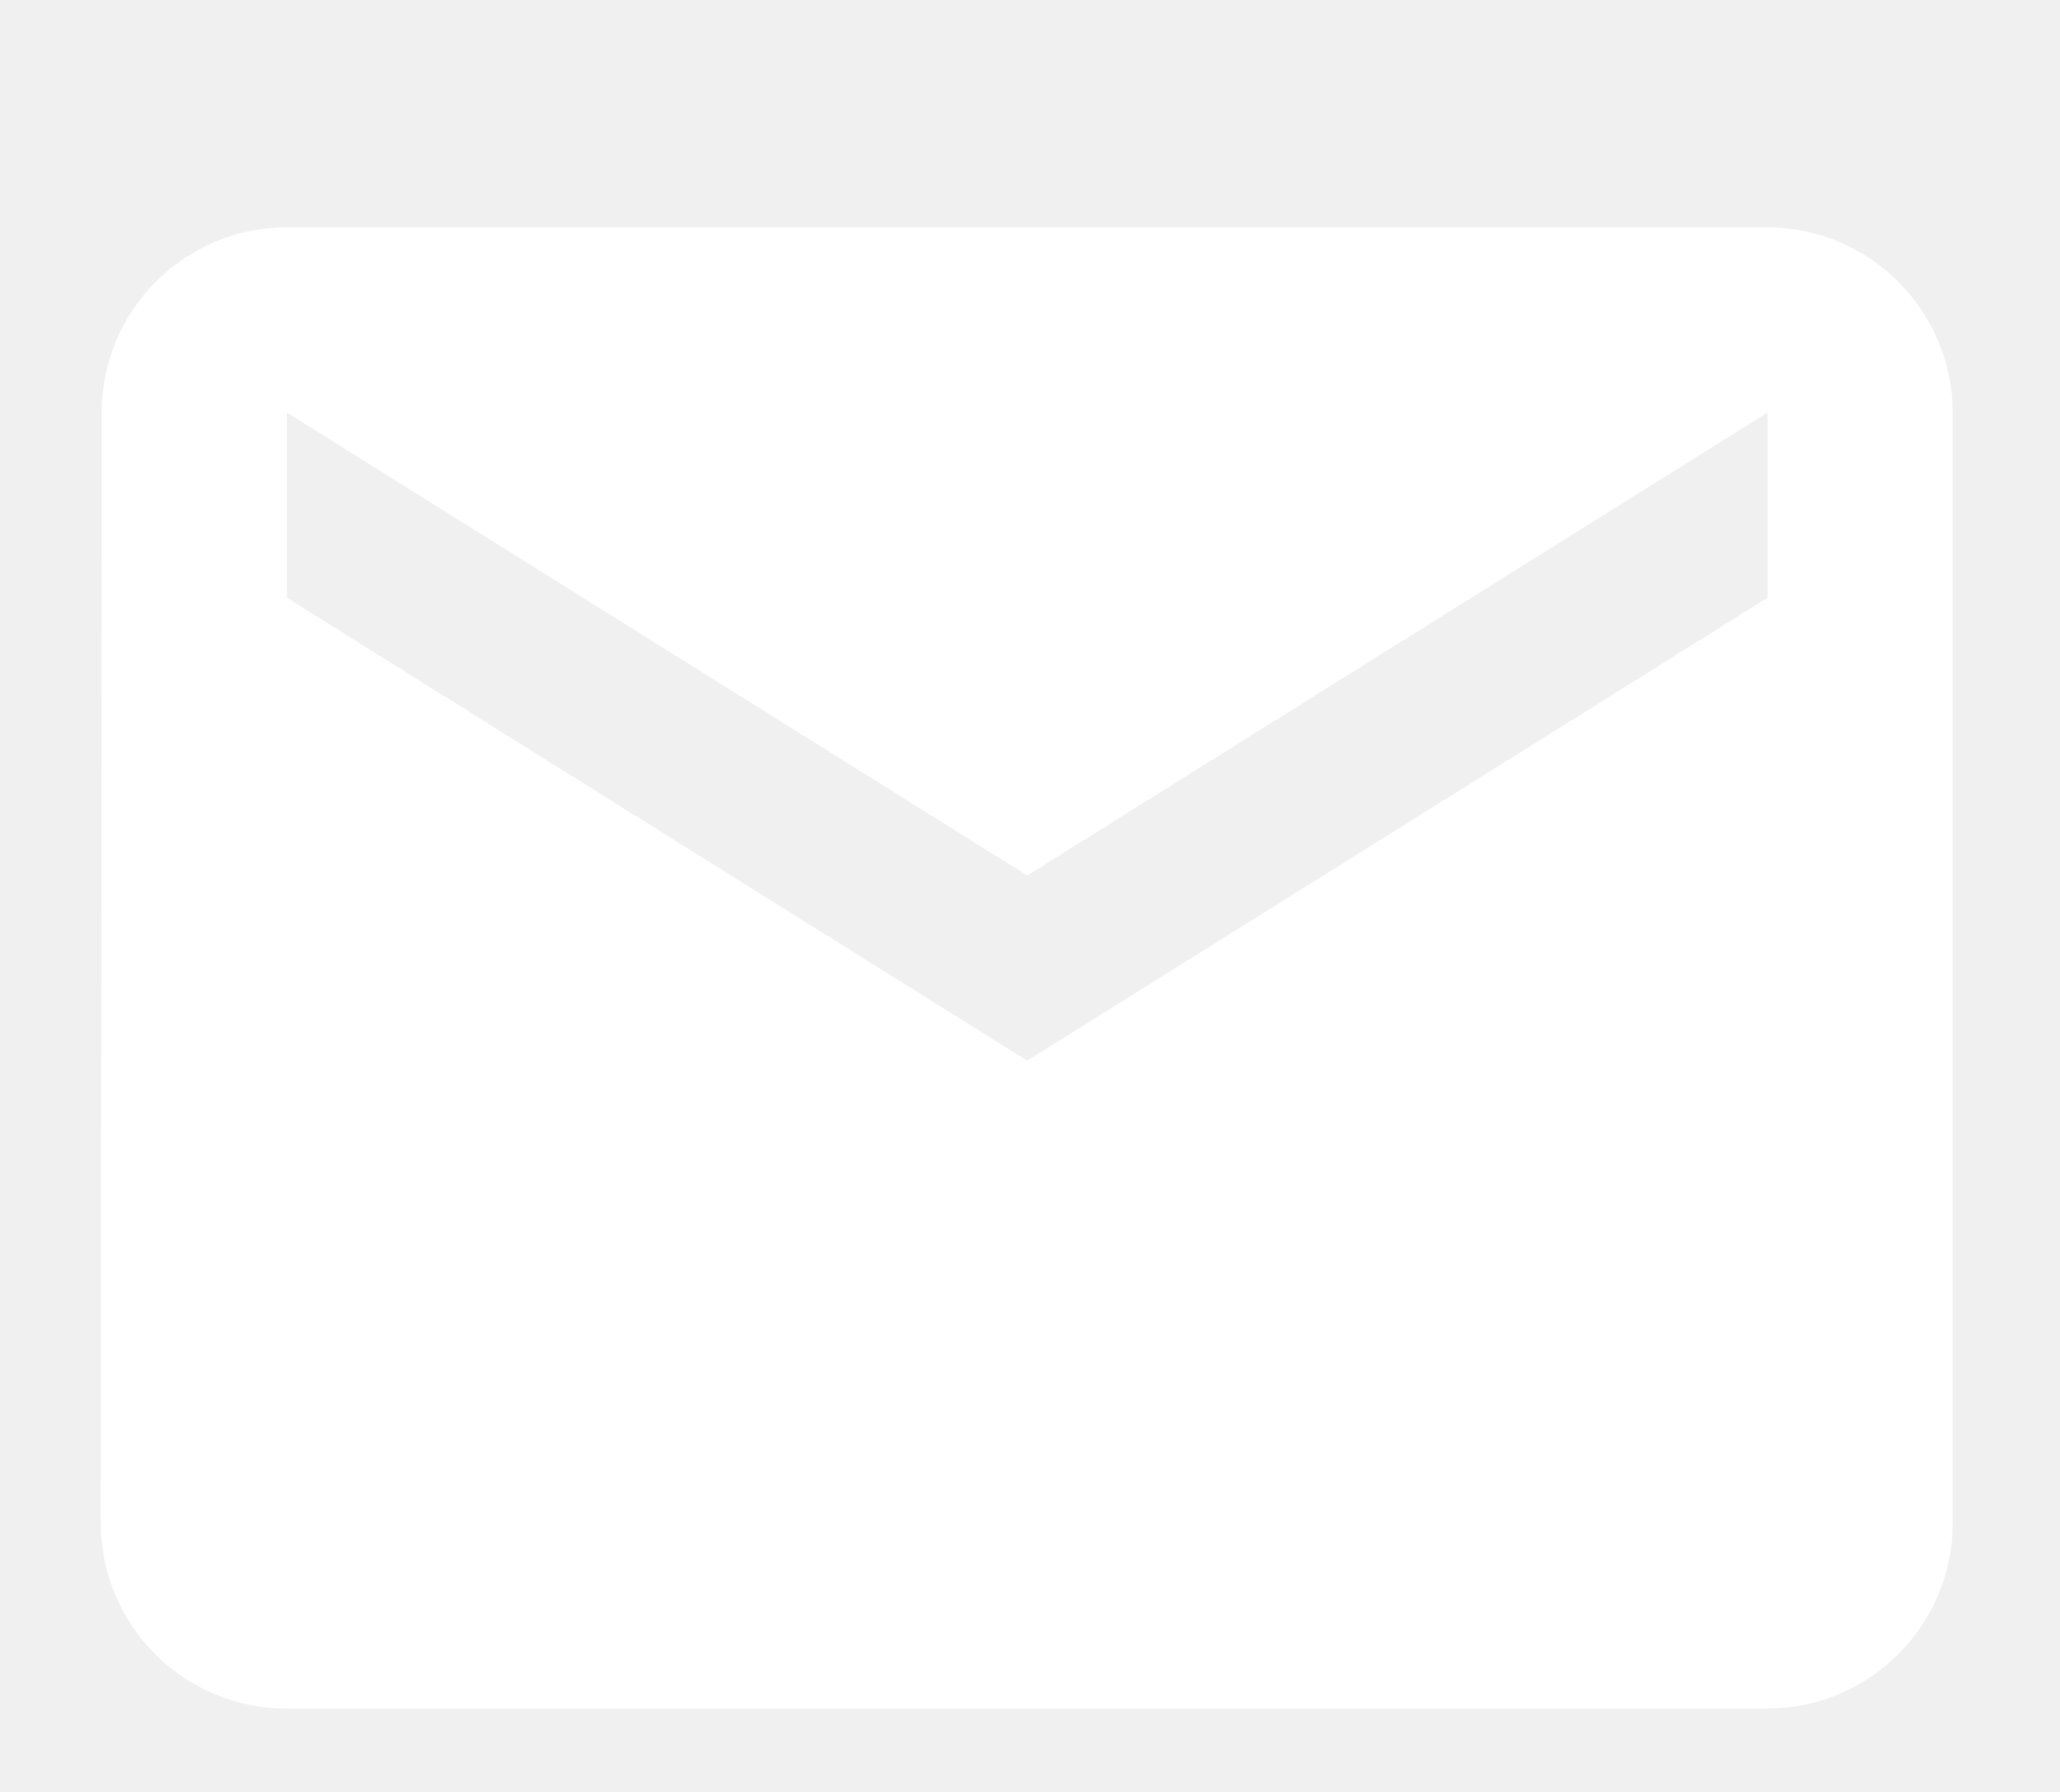
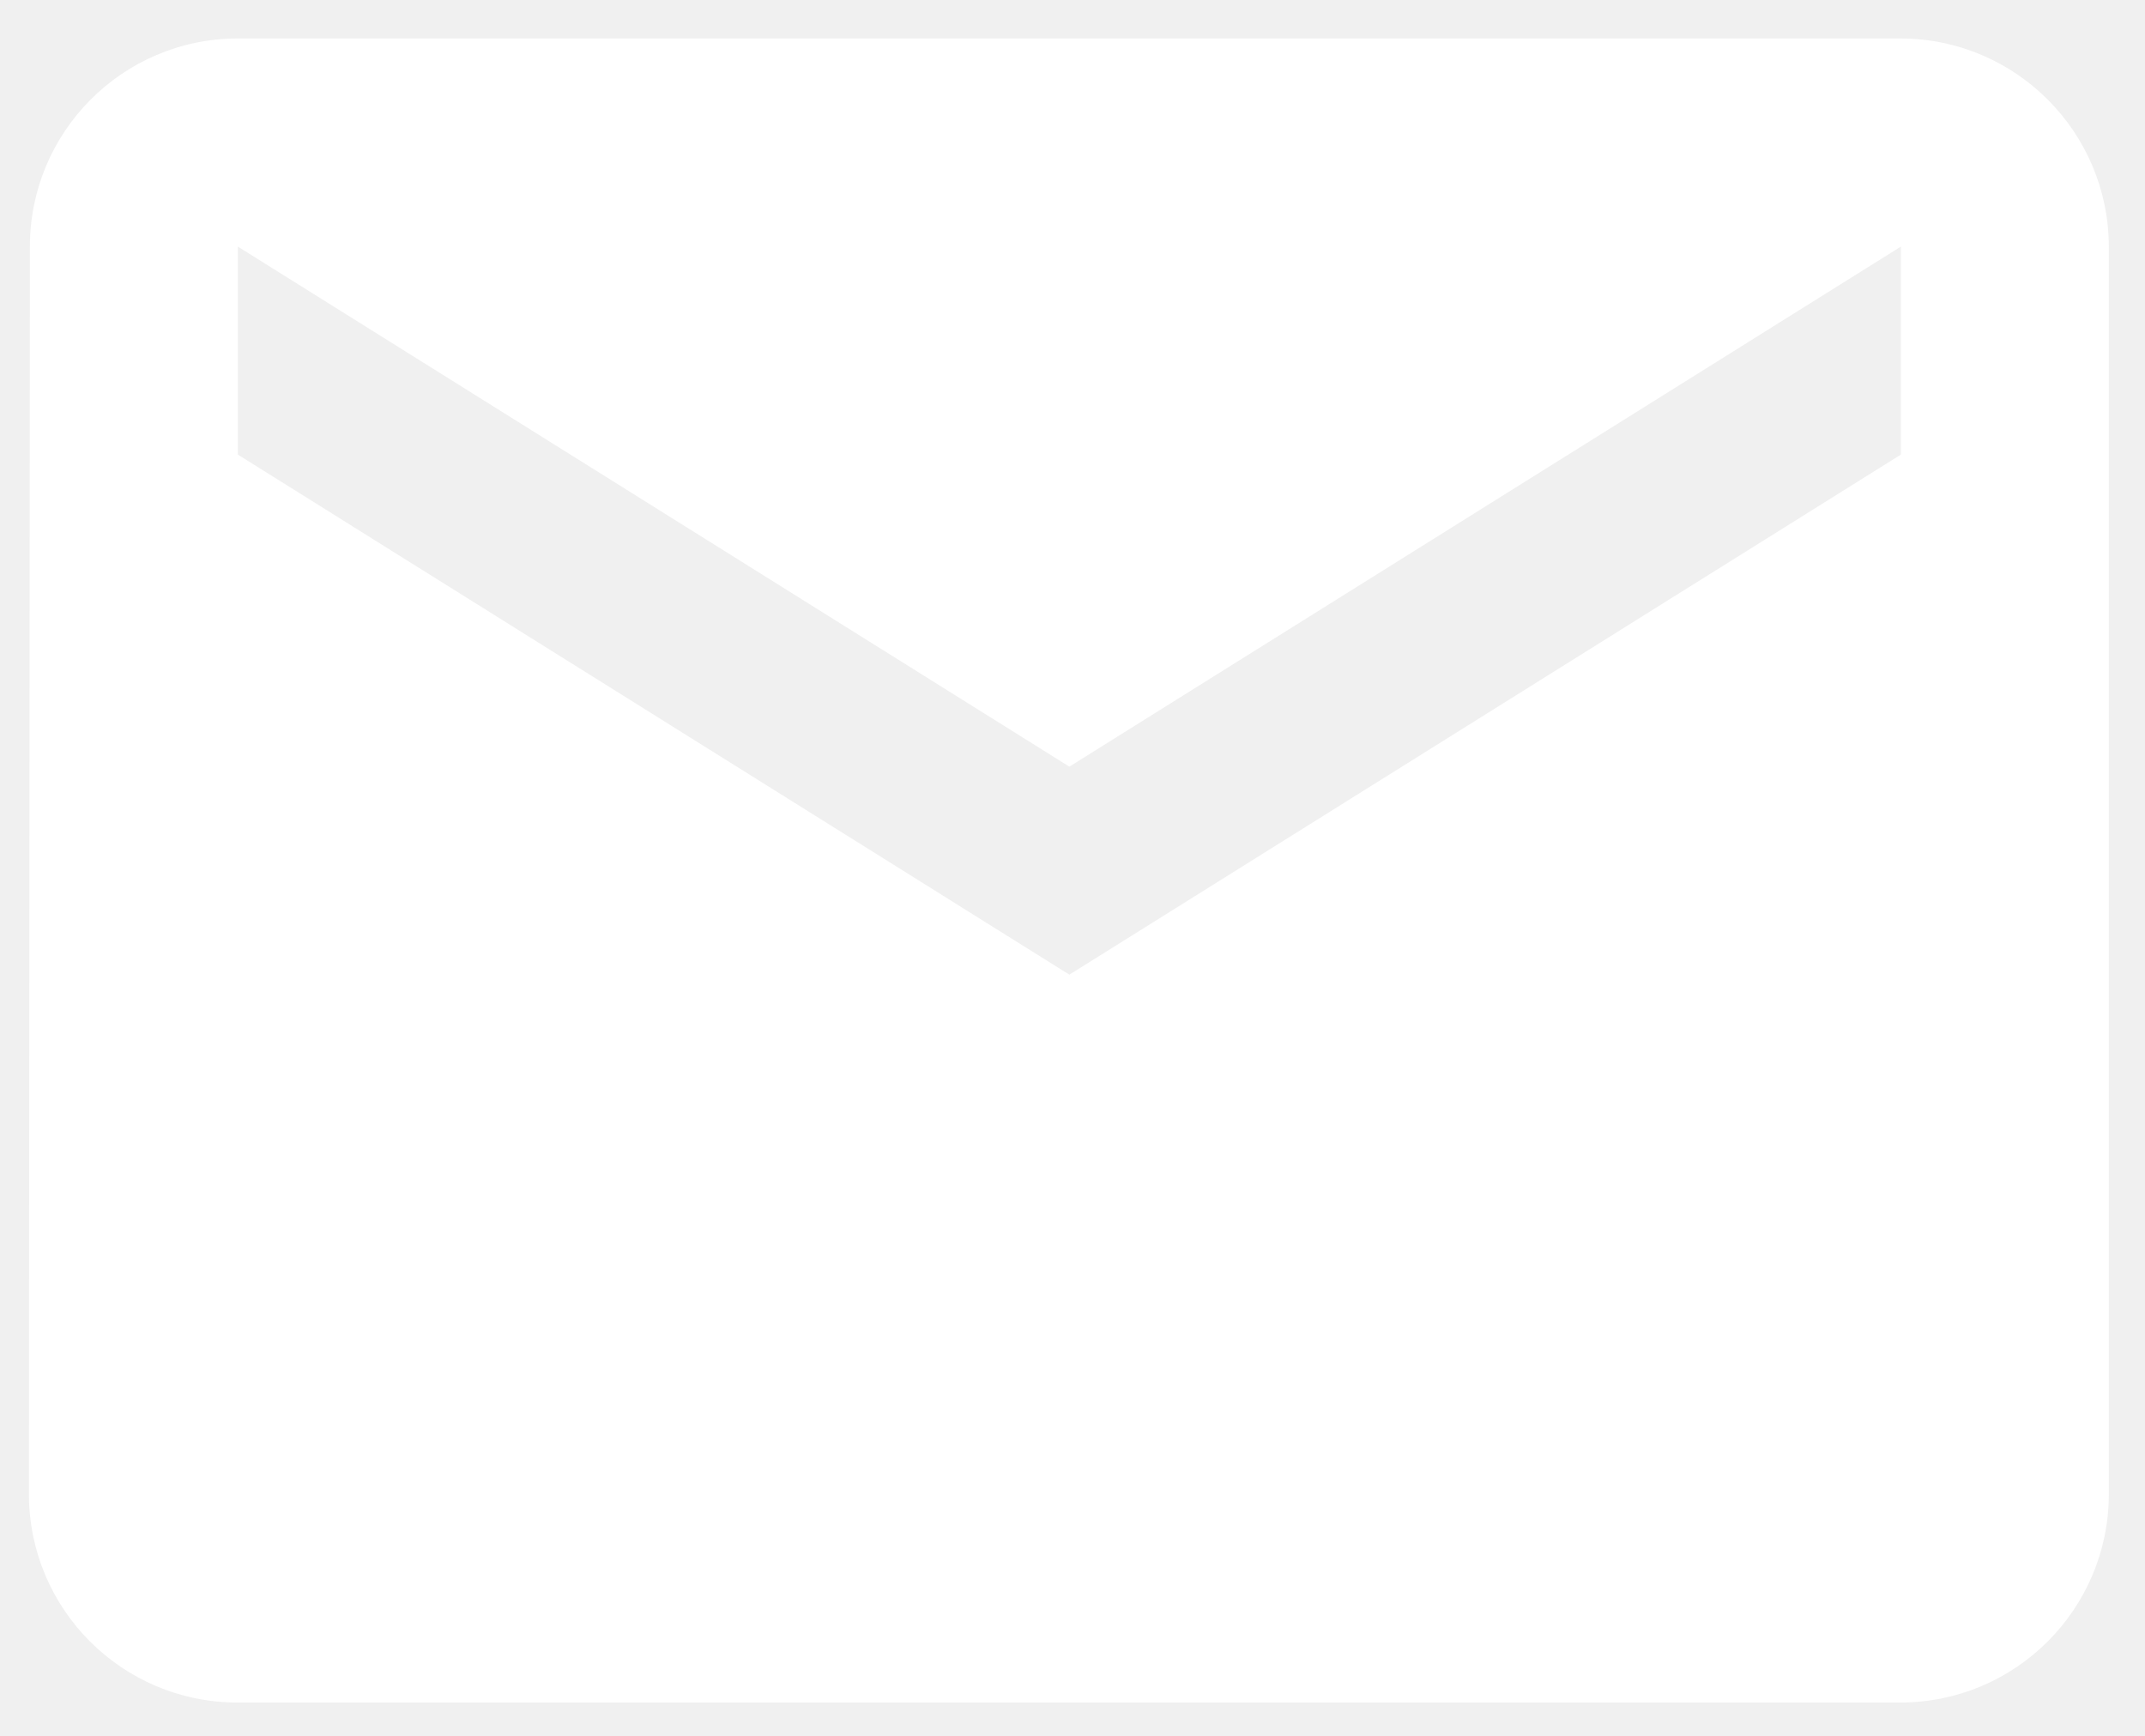
- <svg xmlns="http://www.w3.org/2000/svg" viewBox="0 0 192 167">
+ <svg xmlns="http://www.w3.org/2000/svg" viewBox="0 0 178 144">
  <g id="Layer_6" data-name="Layer 6">
-     <path id="Icon_material-mail" data-name="Icon material-mail" d="M164.74,21.19H26.66A17.27,17.27,0,0,0,9.48,38.46L9.4,142a17.3,17.3,0,0,0,17.26,17.26H164.74A17.31,17.31,0,0,0,182,142V38.46A17.32,17.32,0,0,0,164.74,21.19Zm0,34.53-69,43.15-69-43.15V38.46l69,43.15,69-43.15Z" fill="#fff" />
+     <path id="Icon_material-mail" data-name="Icon material-mail" d="M157.74,3.19H19.66A17.27,17.27,0,0,0,2.48,20.46L2.4,124a17.3,17.3,0,0,0,17.26,17.26H157.74A17.31,17.31,0,0,0,175,124V20.46A17.32,17.32,0,0,0,157.74,3.19Zm0,34.53-69,43.15-69-43.15V20.46l69,43.15,69-43.15Z" fill="#fff" />
  </g>
</svg>
